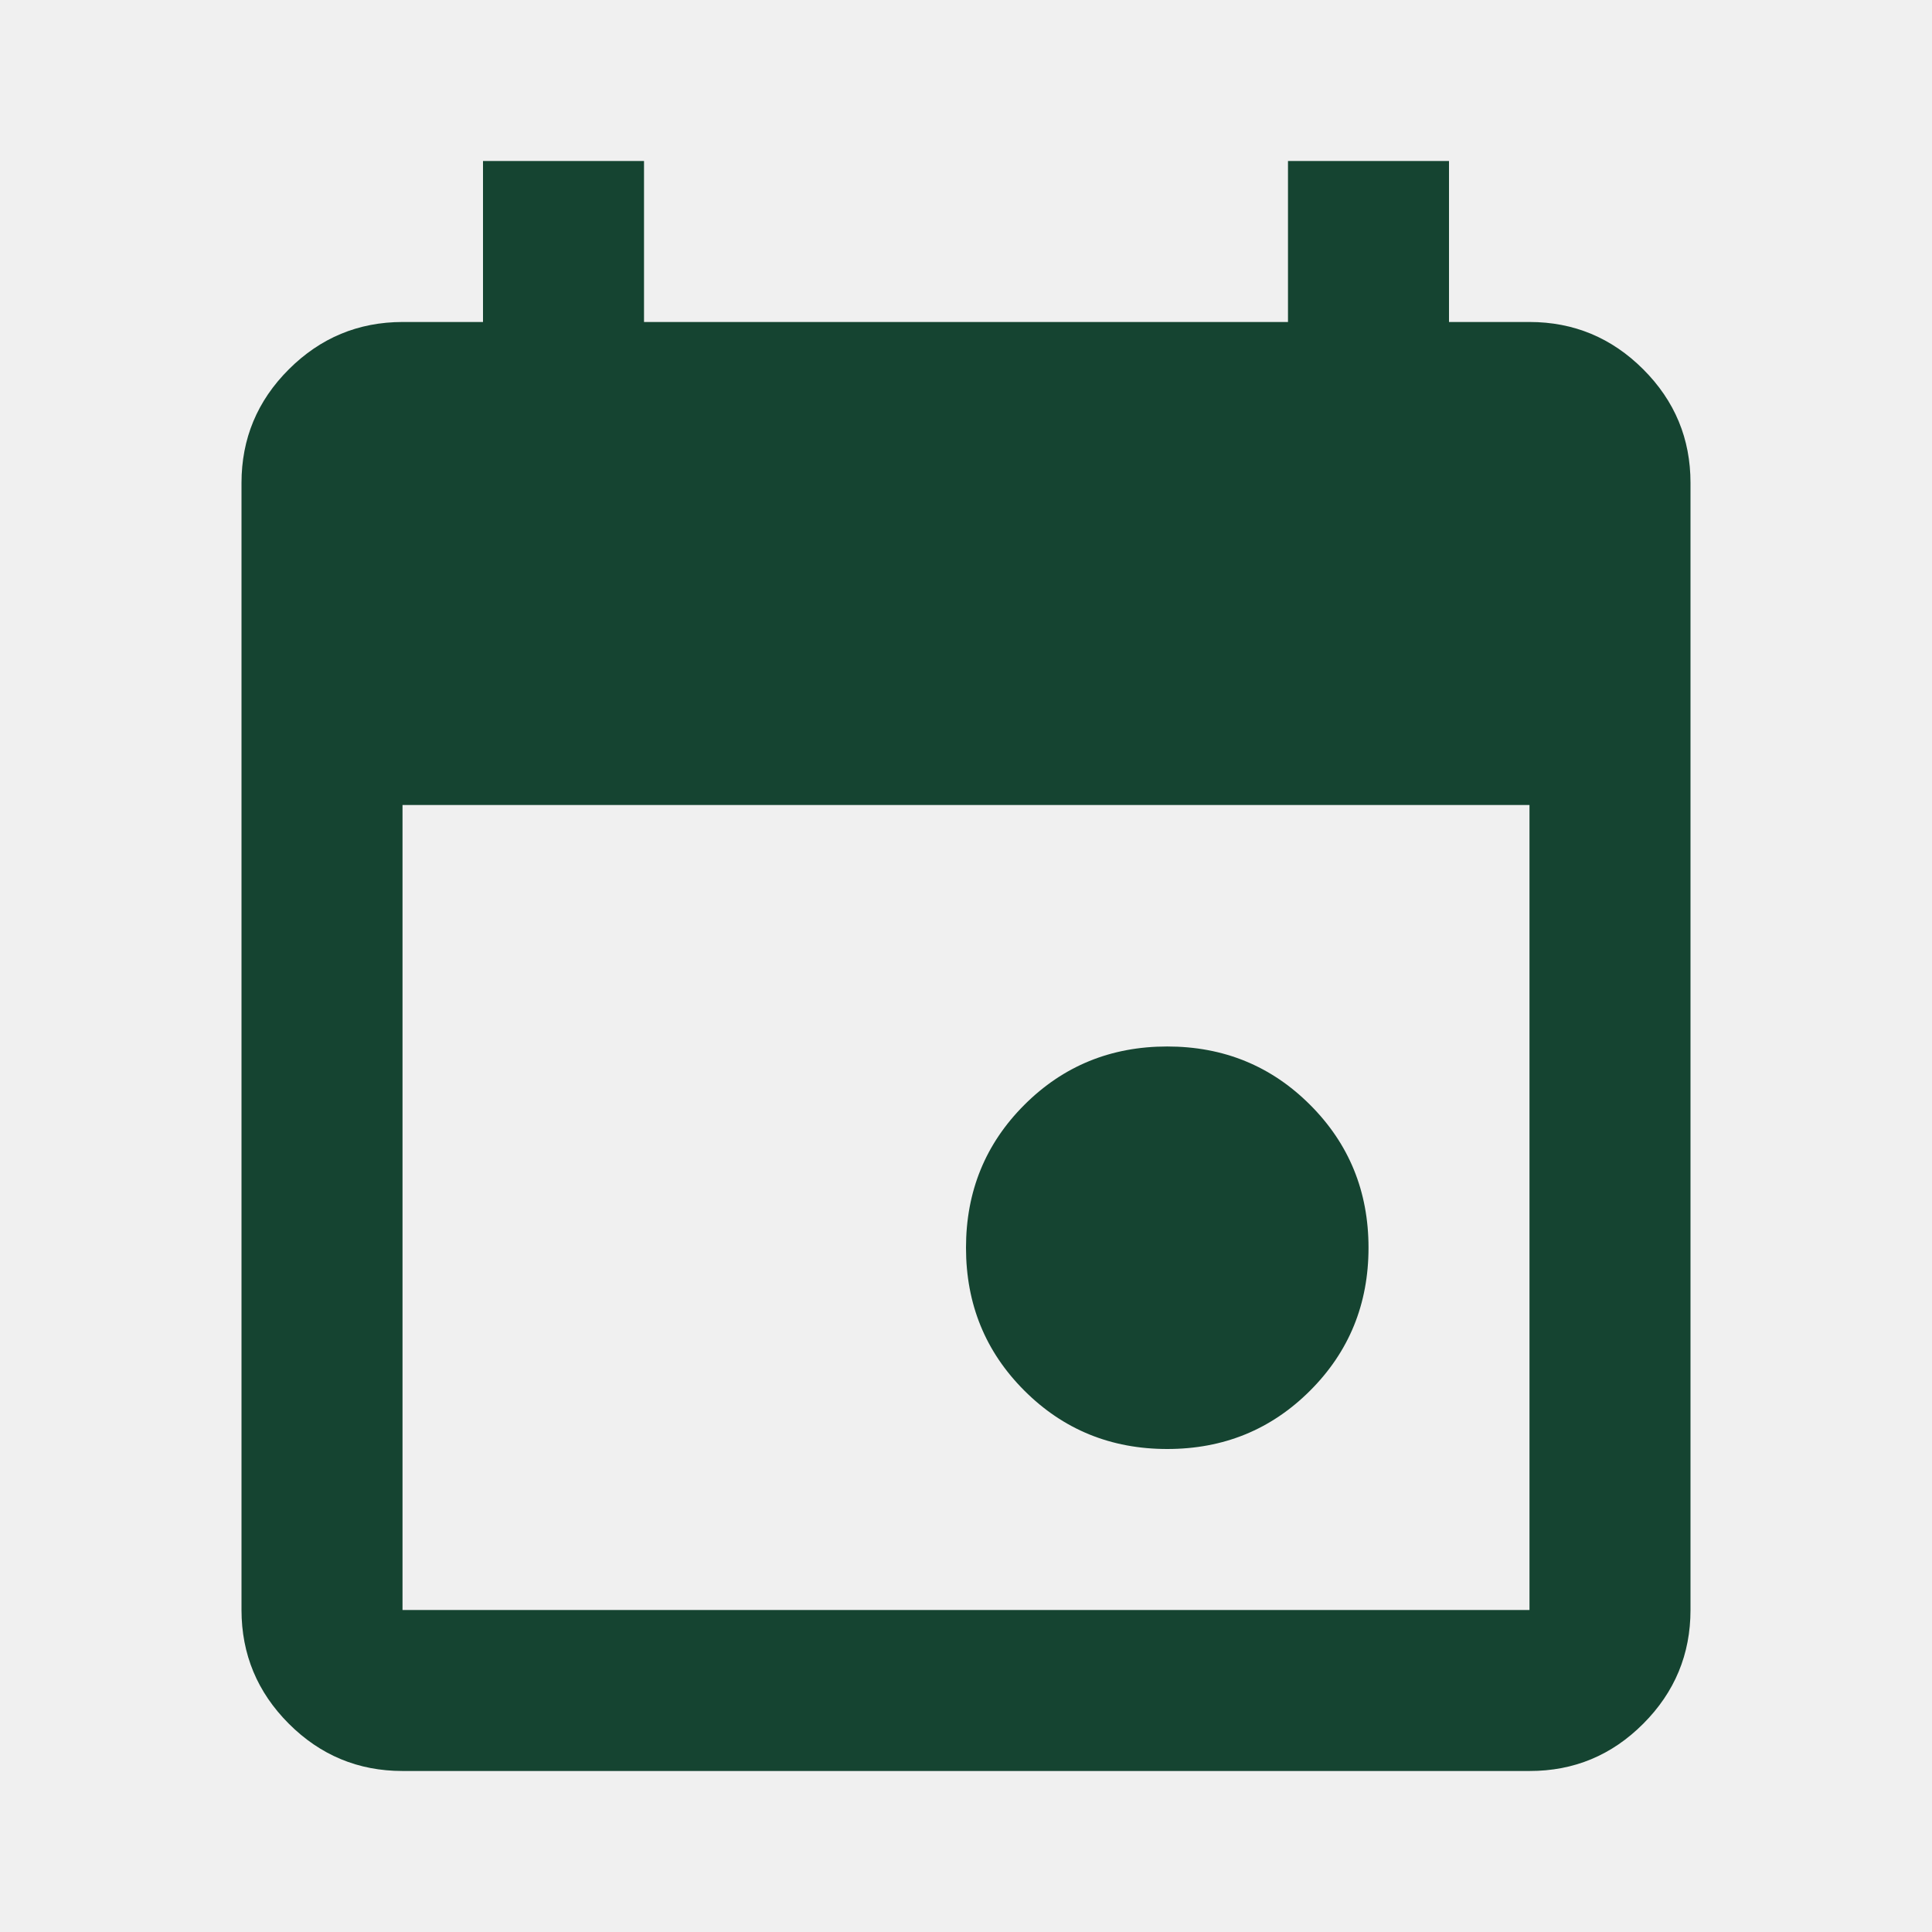
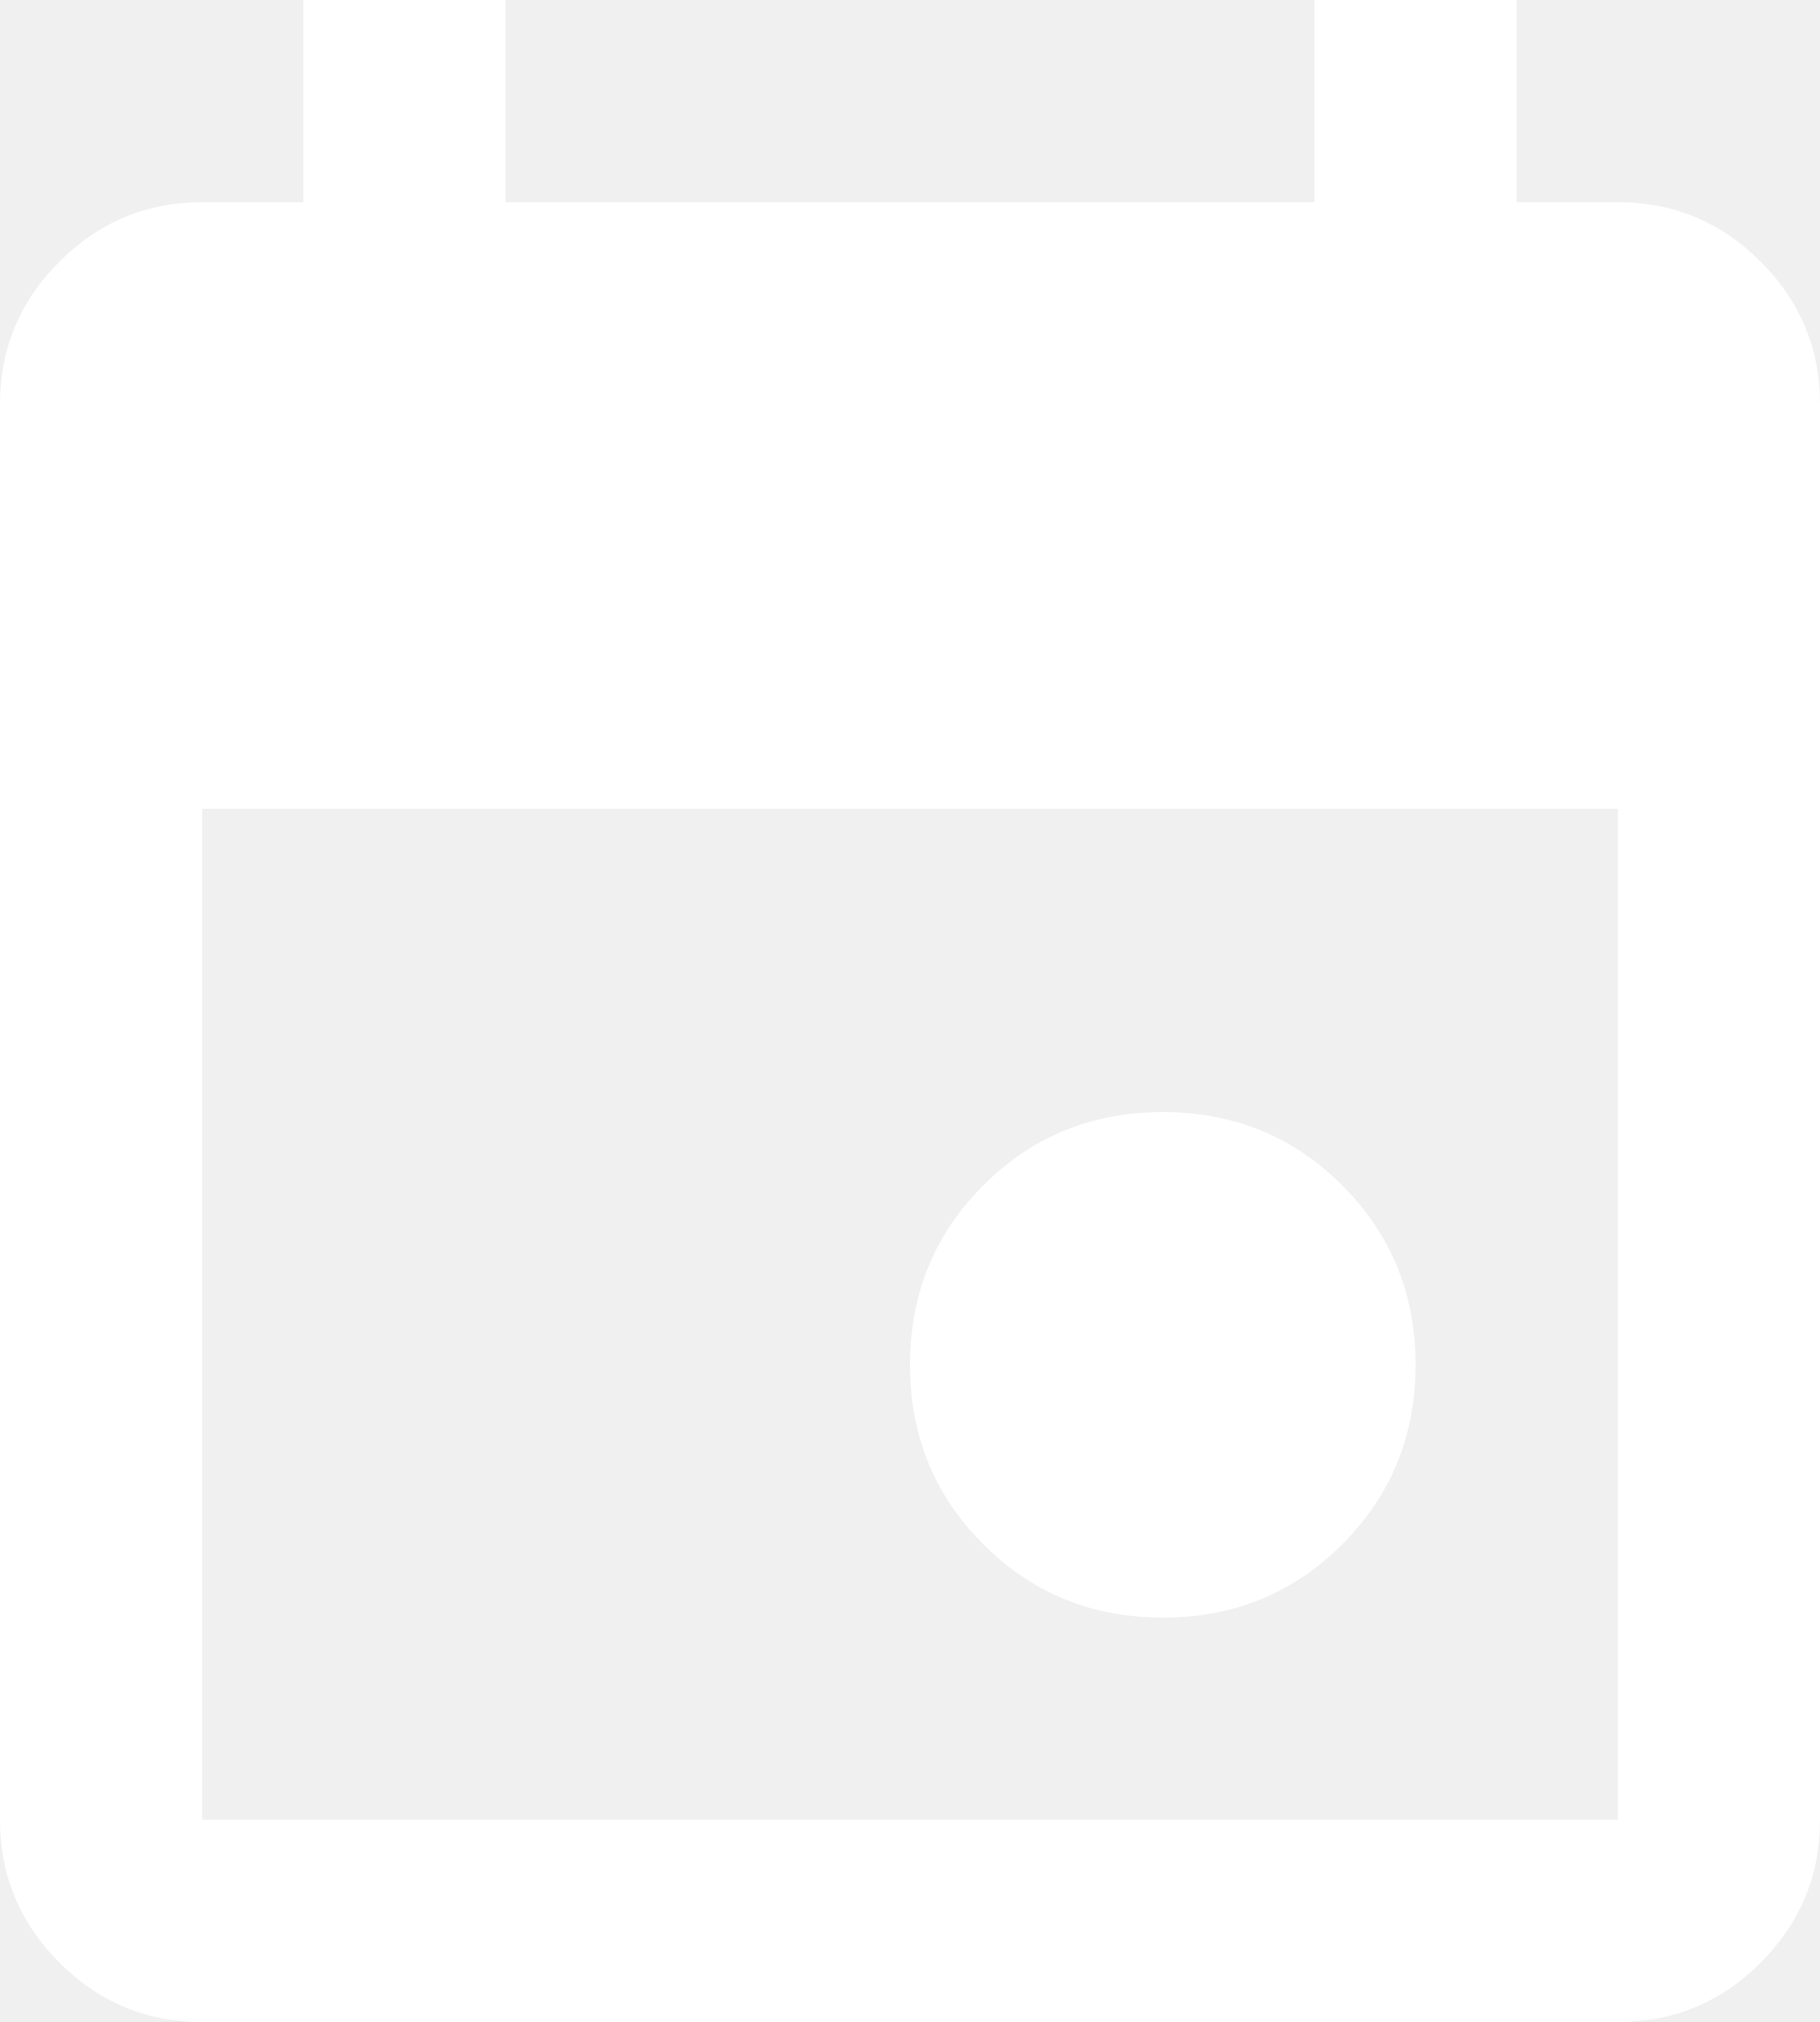
- <svg xmlns="http://www.w3.org/2000/svg" width="50" height="50" viewBox="0 0 50 50" fill="none">
-   <path d="M30.208 37.5C28.75 37.5 27.517 36.996 26.51 35.989C25.503 34.983 25 33.75 25 32.291C25 30.833 25.503 29.601 26.51 28.594C27.517 27.587 28.75 27.083 30.208 27.083C31.667 27.083 32.899 27.587 33.906 28.594C34.913 29.601 35.417 30.833 35.417 32.291C35.417 33.75 34.913 34.983 33.906 35.989C32.899 36.996 31.667 37.5 30.208 37.5ZM10.417 45.833C9.271 45.833 8.29 45.425 7.475 44.61C6.66 43.795 6.251 42.814 6.25 41.666V12.5C6.25 11.354 6.658 10.373 7.475 9.558C8.292 8.743 9.272 8.335 10.417 8.333H12.5V4.167H16.667V8.333H33.333V4.167H37.5V8.333H39.583C40.729 8.333 41.71 8.742 42.527 9.558C43.344 10.375 43.751 11.355 43.75 12.5V41.666C43.75 42.812 43.342 43.794 42.527 44.61C41.712 45.427 40.731 45.835 39.583 45.833H10.417ZM10.417 41.666H39.583V20.833H10.417V41.666Z" fill="#154431" />
+ <svg xmlns="http://www.w3.org/2000/svg" width="36" height="40" viewBox="0 0 36 40" fill="none">
+   <path d="M23 32C21.6 32 20.417 31.517 19.45 30.55C18.483 29.583 18 28.4 18 27C18 25.6 18.483 24.417 19.45 23.45C20.417 22.483 21.6 22 23 22C24.4 22 25.583 22.483 26.55 23.45C27.517 24.417 28 25.6 28 27C28 28.4 27.517 29.583 26.55 30.55C25.583 31.517 24.4 32 23 32ZM4 40C2.9 40 1.959 39.609 1.176 38.826C0.393 38.043 0.001 37.101 0 36V8C0 6.9 0.392 5.959 1.176 5.176C1.96 4.393 2.901 4.001 4 4H6V0H10V4H26V0H30V4H32C33.1 4 34.042 4.392 34.826 5.176C35.61 5.96 36.001 6.901 36 8V36C36 37.1 35.609 38.042 34.826 38.826C34.043 39.61 33.101 40.001 32 40H4ZM4 36H32V16H4V36Z" fill="white" />
</svg>
